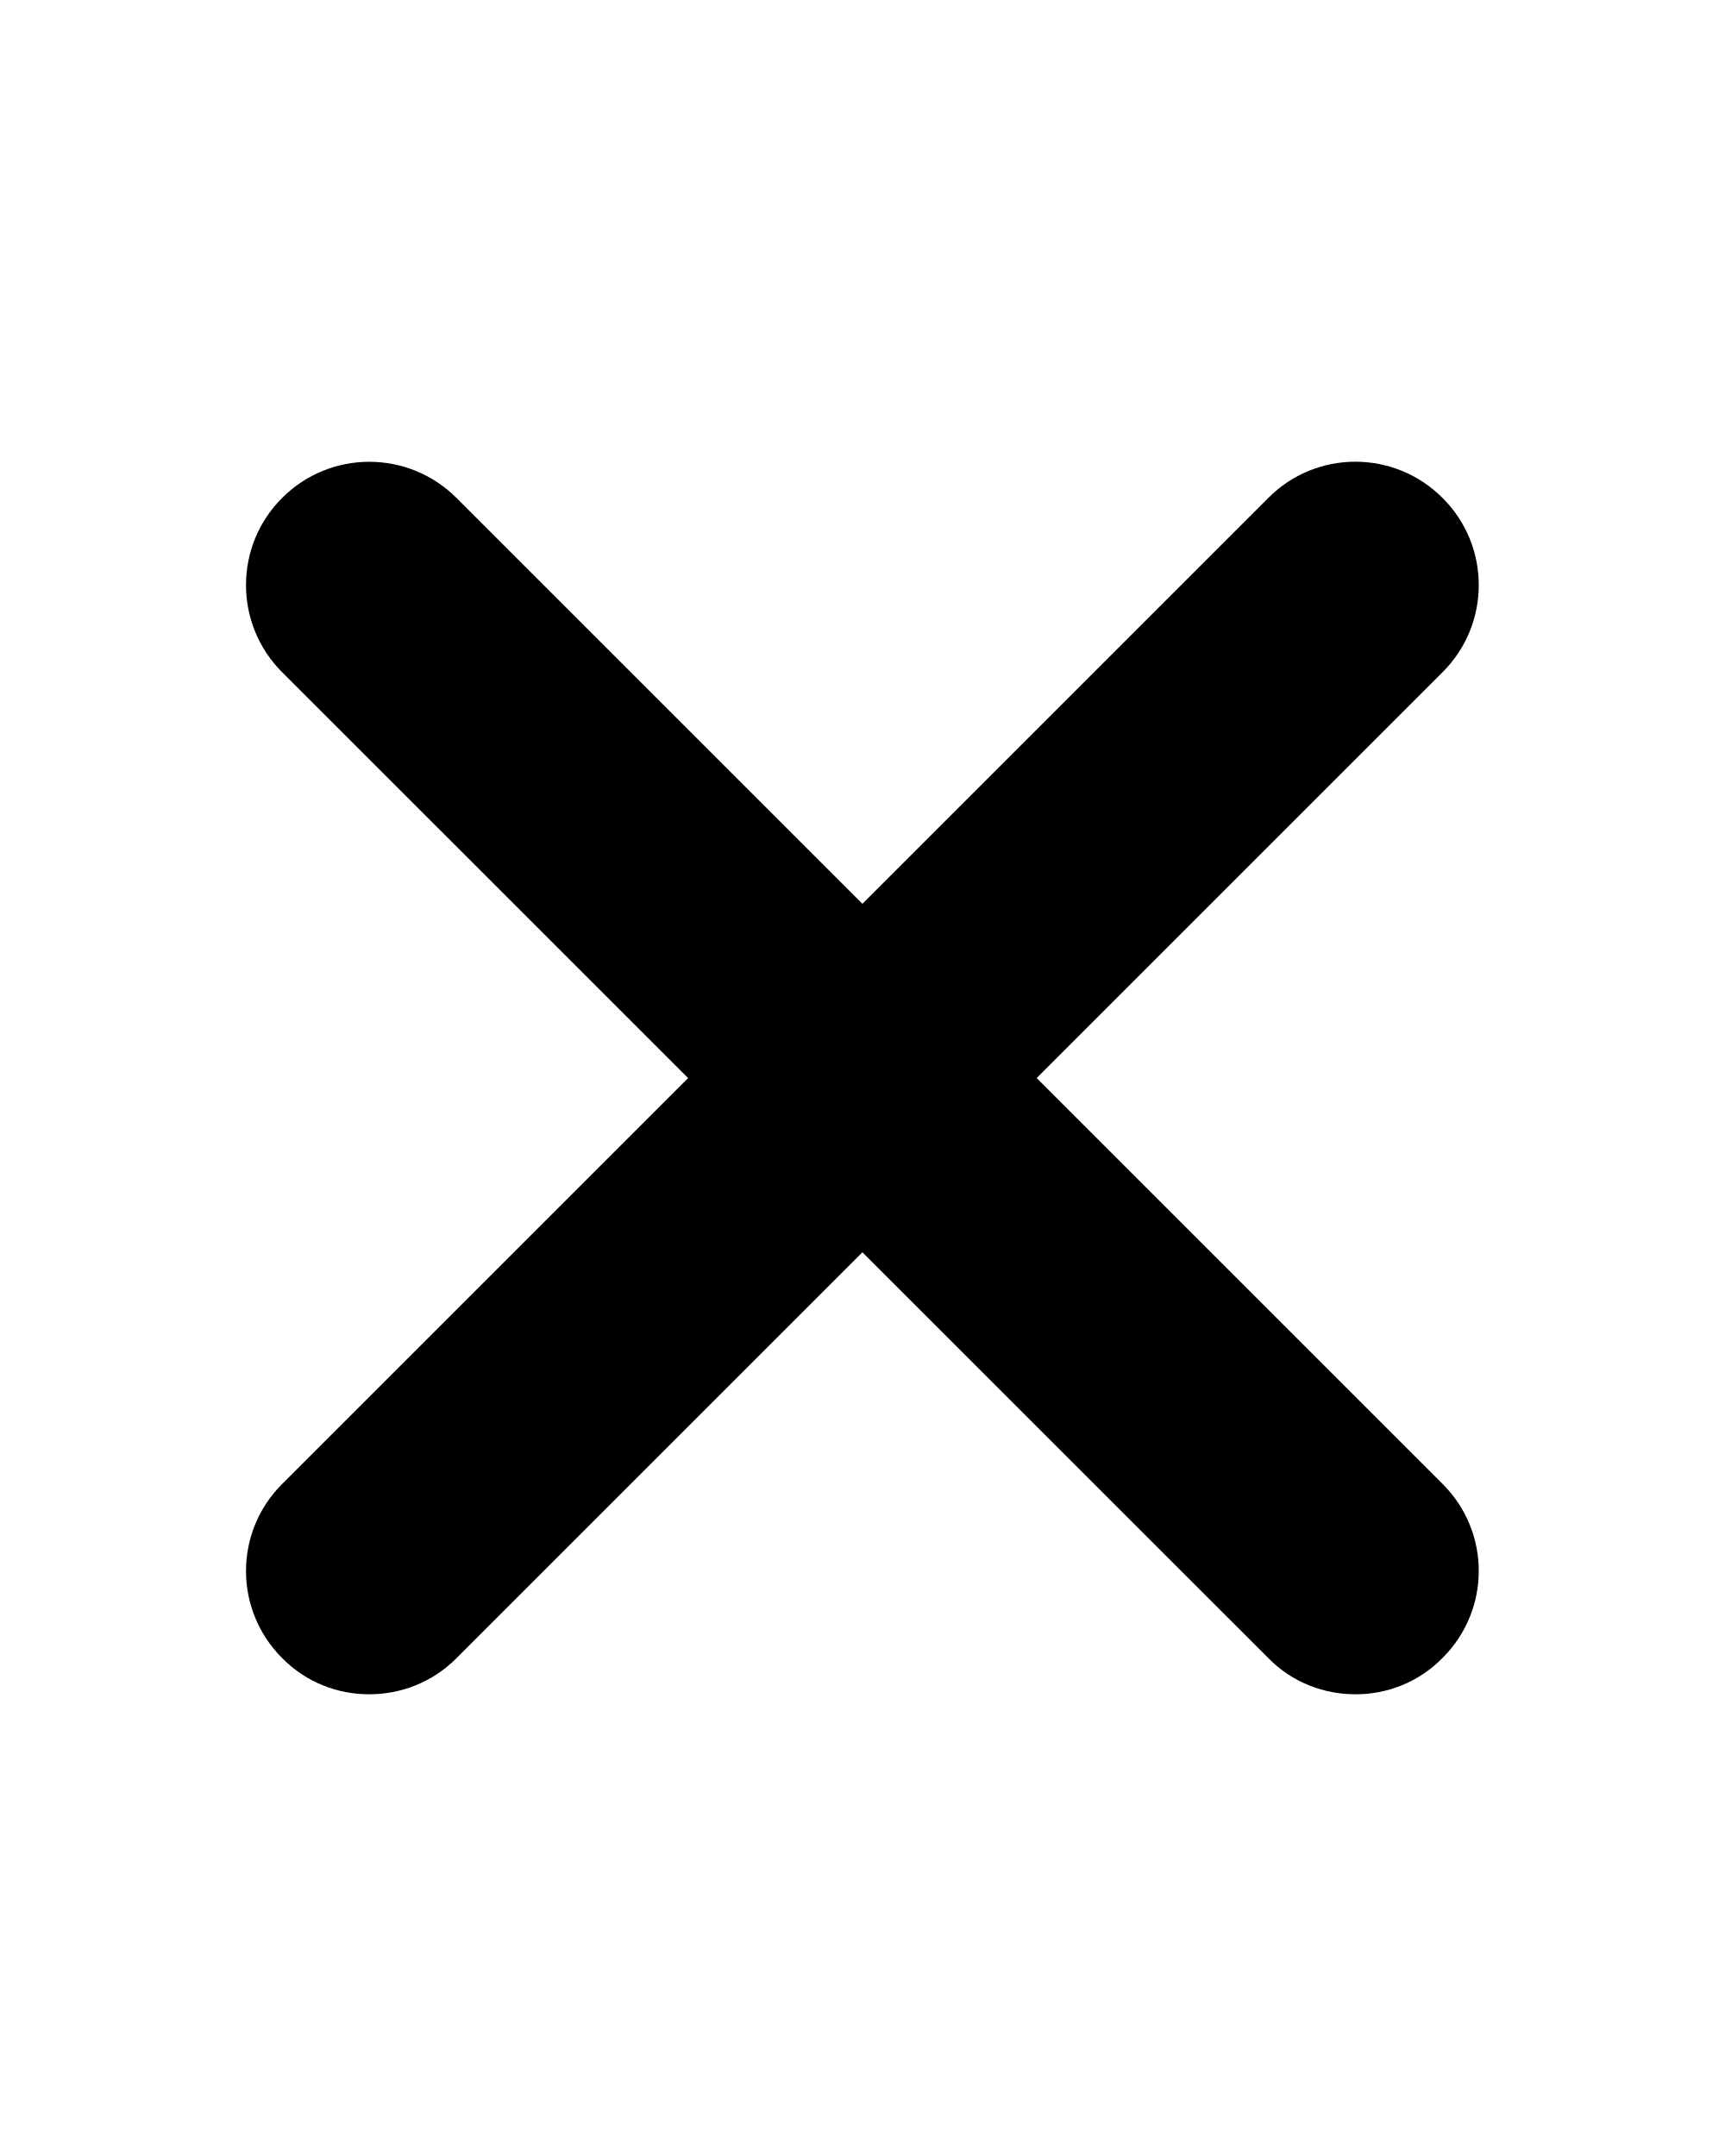
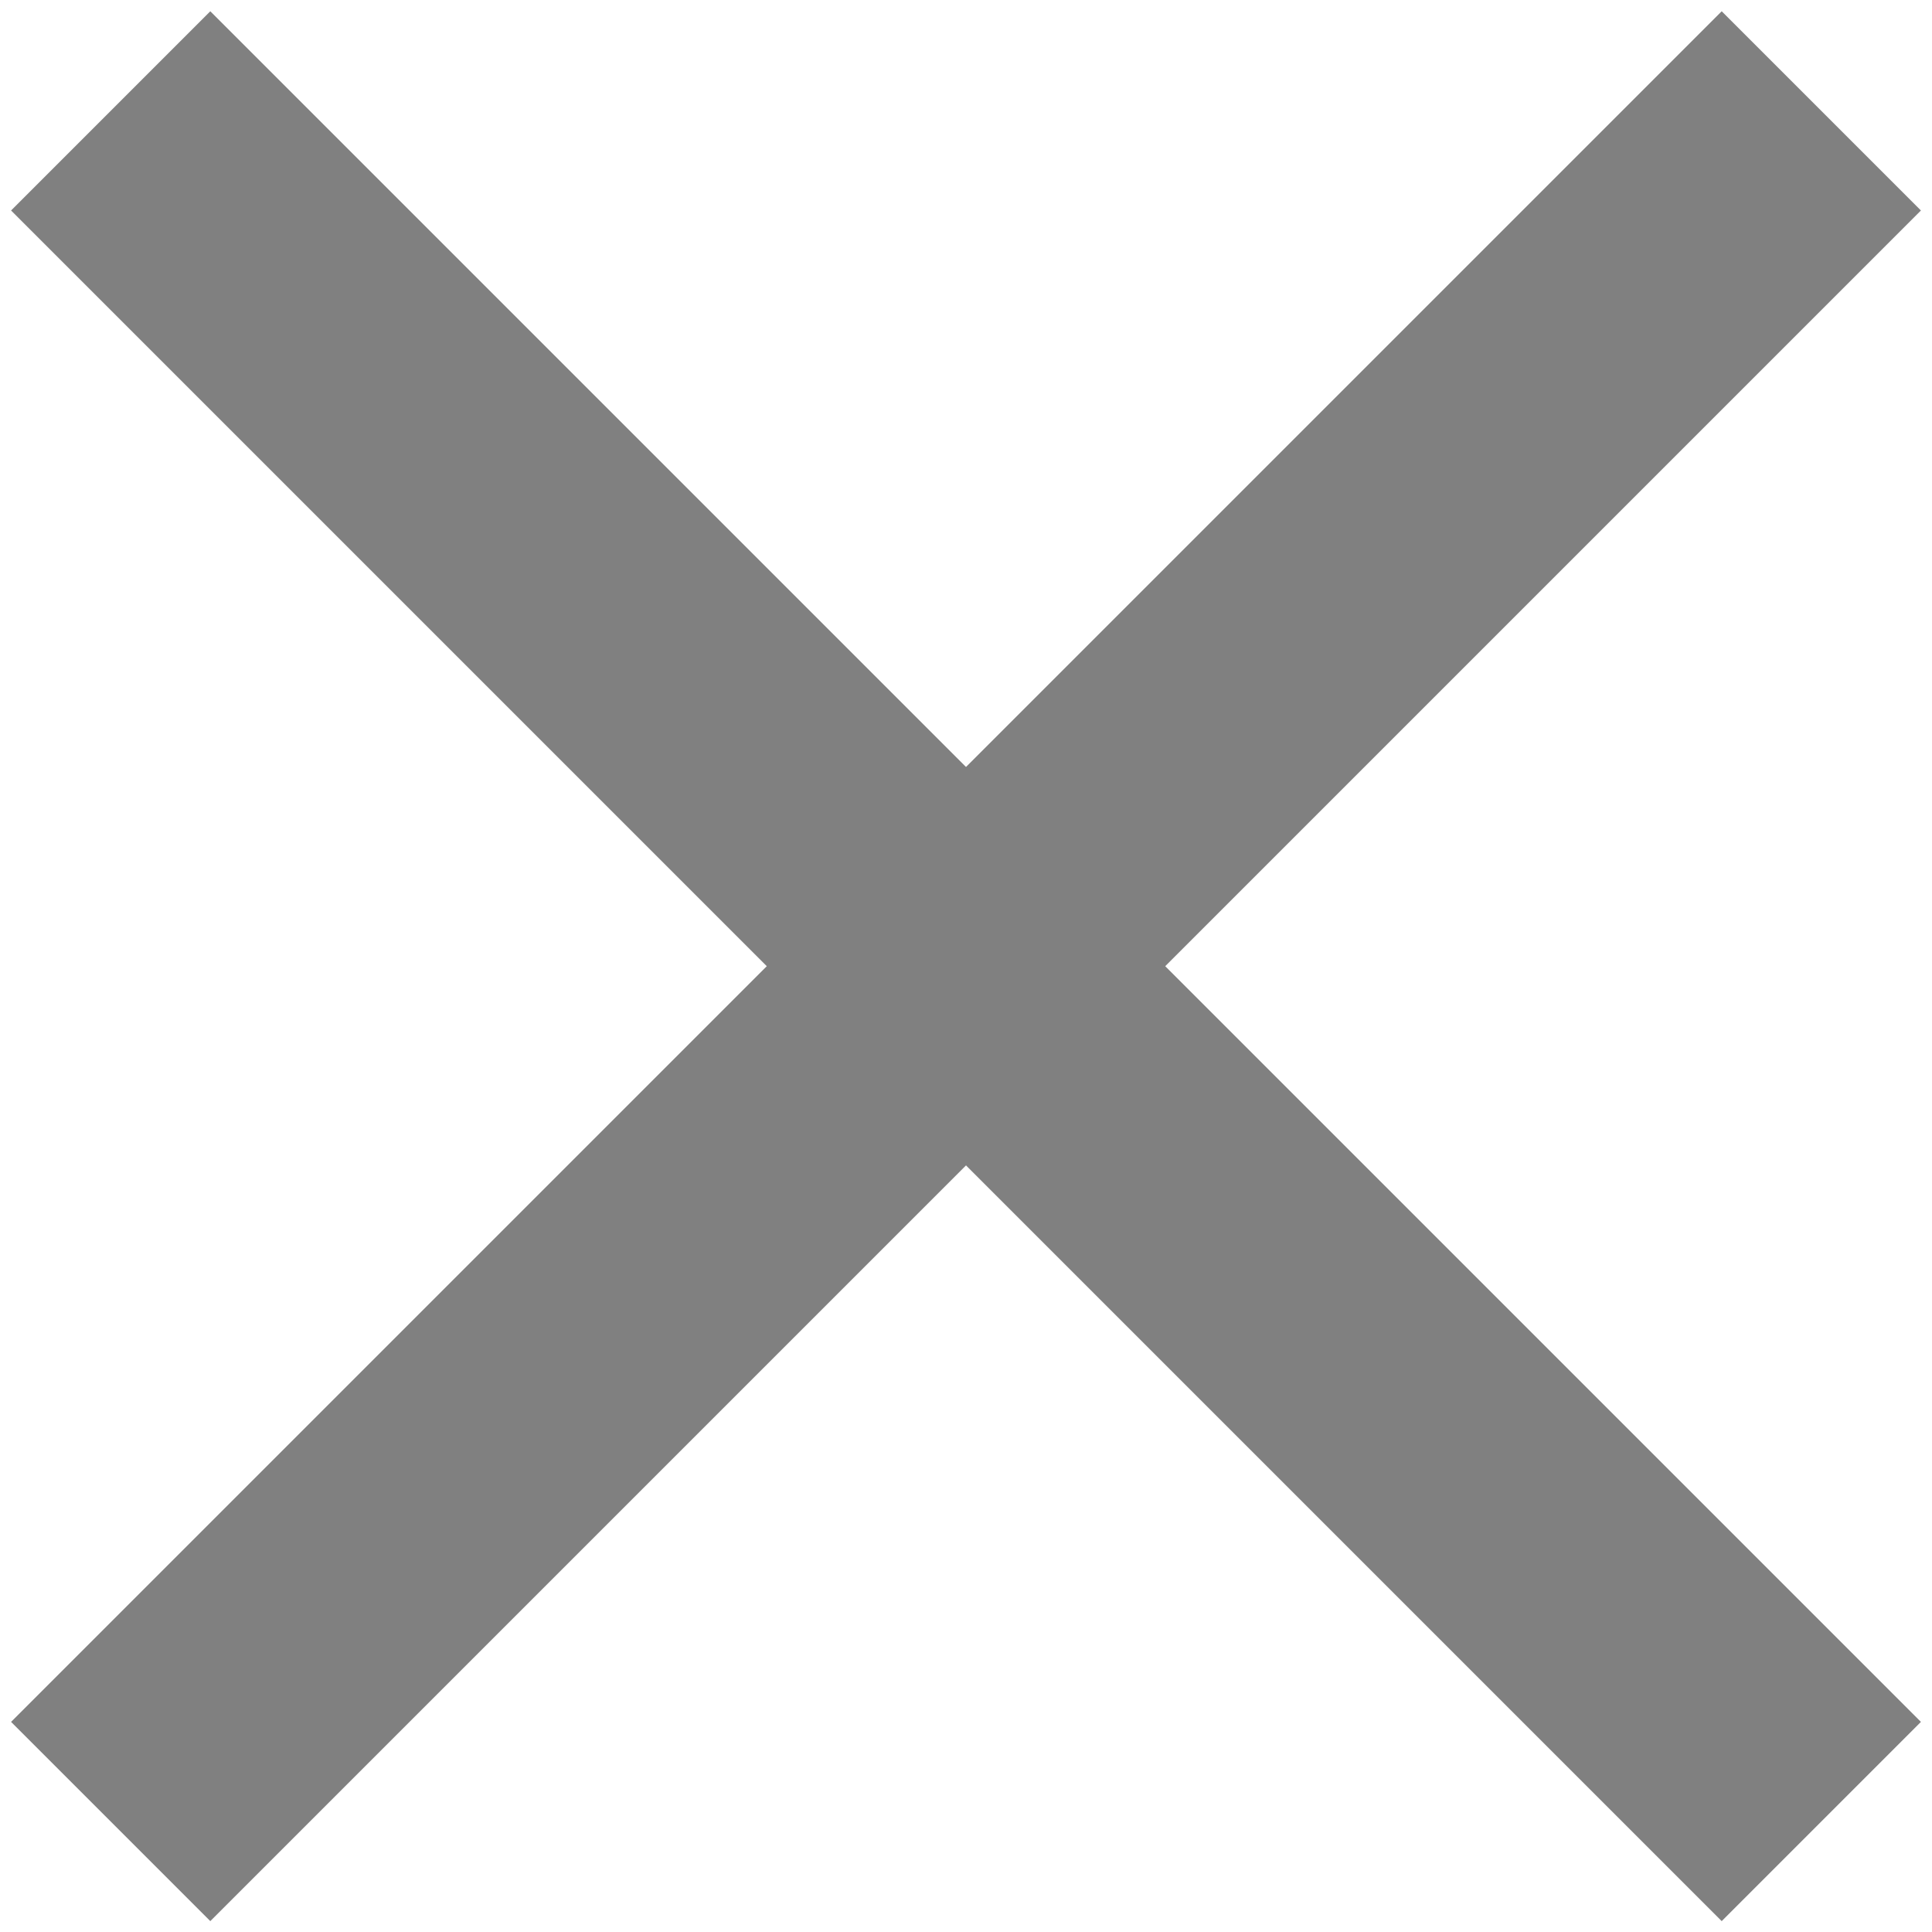
- <svg xmlns="http://www.w3.org/2000/svg" version="1.1" id="Layer_1" x="0px" y="0px" width="16px" height="20px" viewBox="0 0 16 20" enable-background="new 0 0 16 20" xml:space="preserve">
-   <g>
-     <path d="M3.425,15.717c-0.292,0-0.585-0.109-0.808-0.336c-0.447-0.447-0.447-1.168,0-1.615l9.147-9.147   c0.445-0.448,1.169-0.448,1.616,0c0.448,0.446,0.448,1.17,0,1.617l-9.146,9.146C4.01,15.607,3.717,15.717,3.425,15.717z" />
-     <path d="M12.573,15.717c-0.293,0-0.587-0.109-0.809-0.336L2.617,6.236c-0.447-0.447-0.447-1.171,0-1.617   c0.446-0.447,1.17-0.447,1.617,0l9.146,9.146c0.448,0.447,0.448,1.168,0,1.615C13.157,15.607,12.865,15.717,12.573,15.717z" />
+ <svg xmlns="http://www.w3.org/2000/svg" id="svg2985" viewBox="0 0 48 48" version="1.1">
+   <g id="layer1">
+     <g id="g4185" transform="translate(-273.64,-396.945)" stroke="#808080" stroke-miterlimit="10" stroke-width="7" fill="none">
+       <line id="line4187" y2="442.2" y1="399.7" x2="318.89" x1="276.39" />
+       <line id="line4189" y2="399.7" y1="442.2" x2="318.89" x1="276.39" />
+     </g>
  </g>
</svg>
